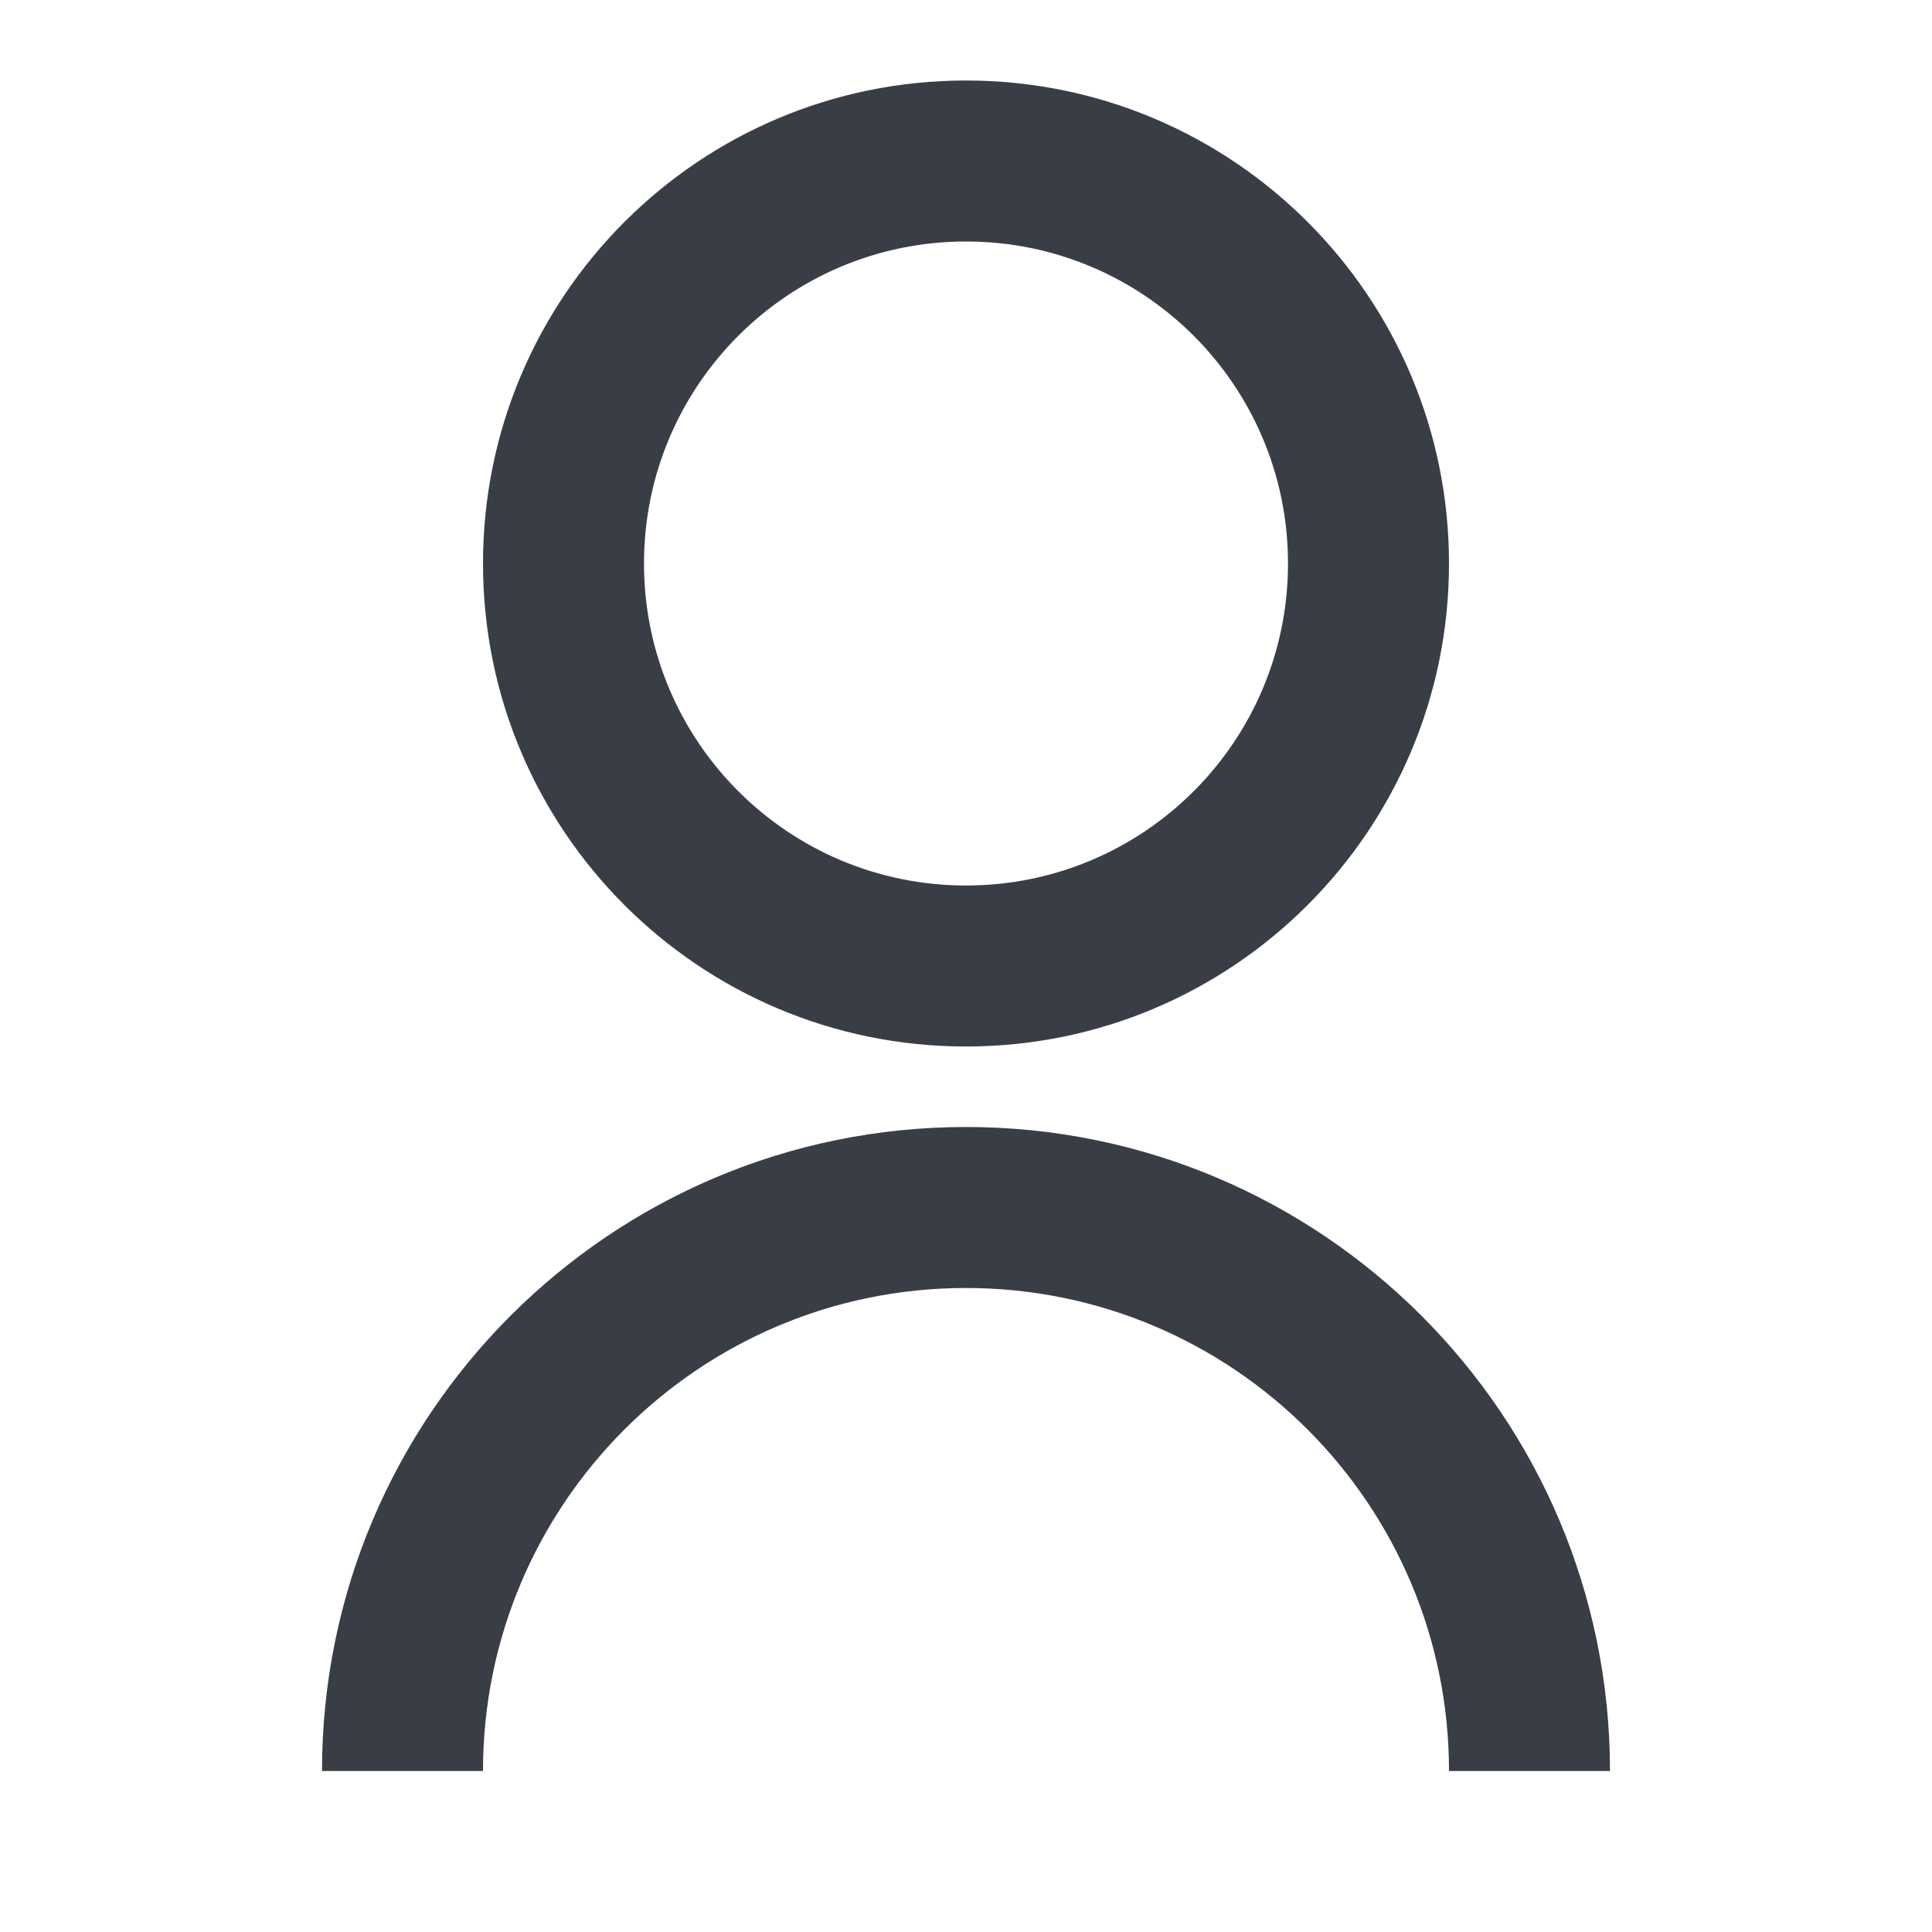
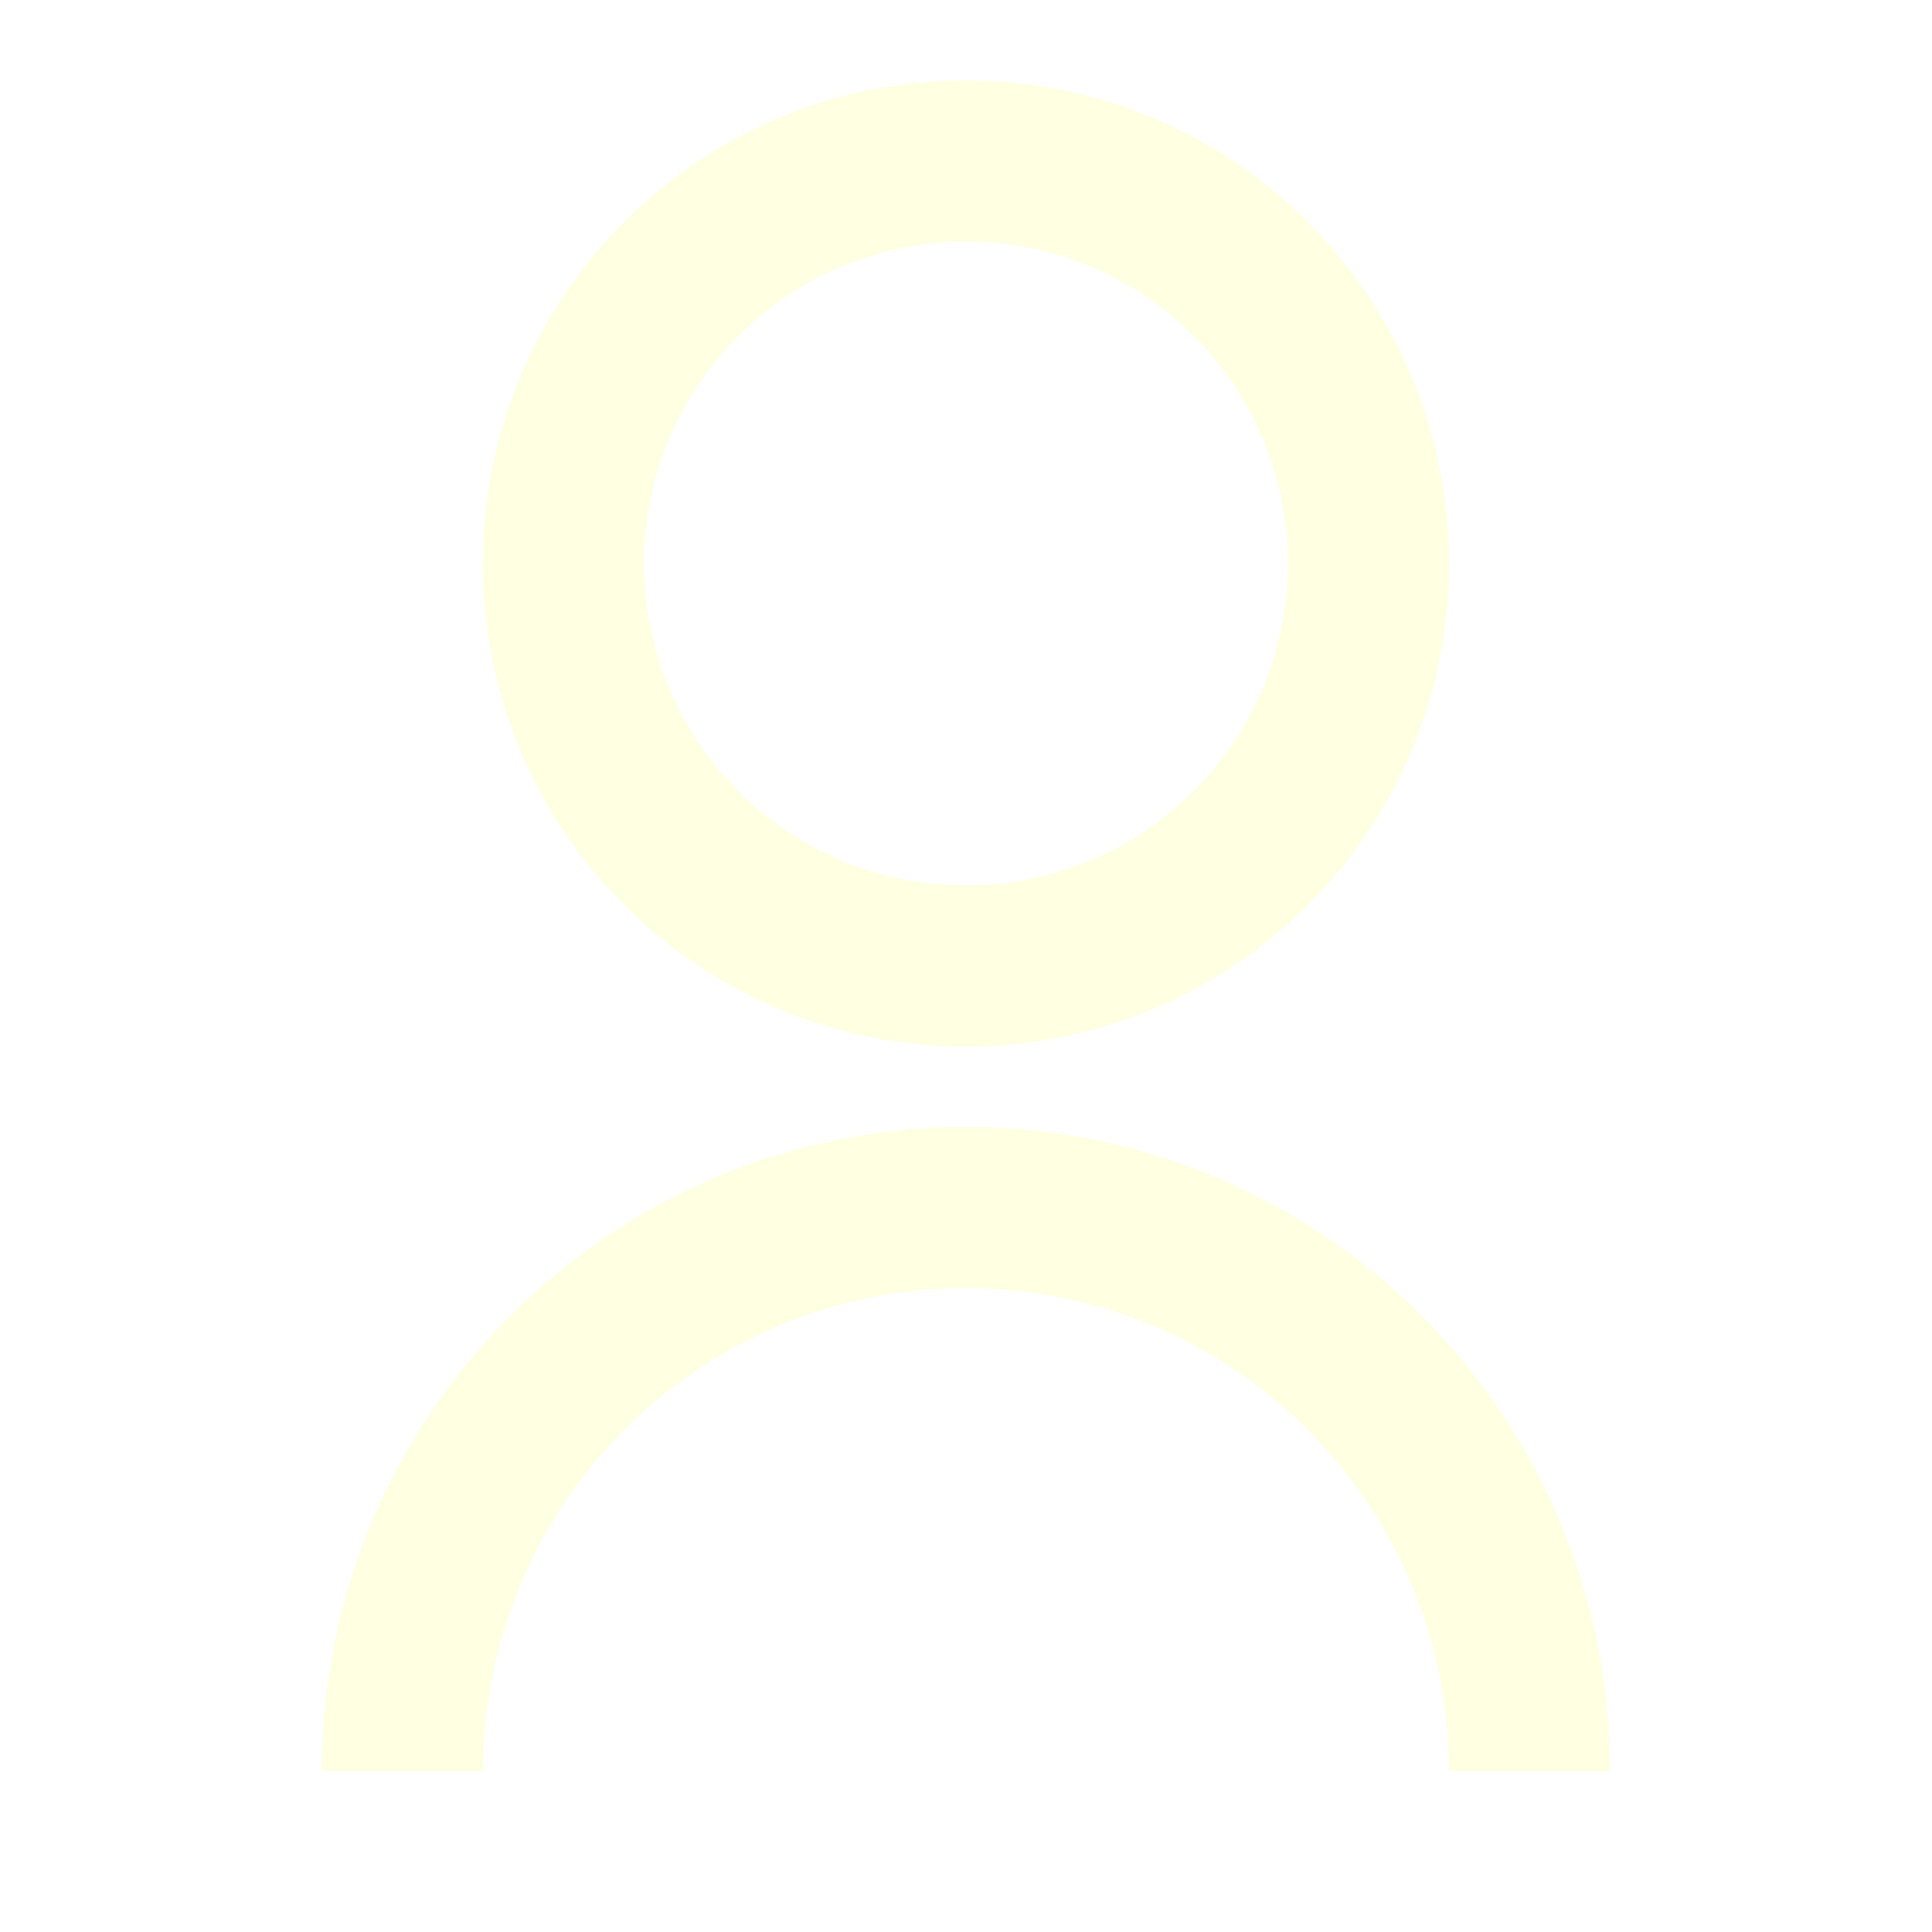
<svg xmlns="http://www.w3.org/2000/svg" viewBox="0 0 24 24" width="12" height="12">
-   <path d="M4 22C4 17.582 7.582 14 12 14C16.418 14 20 17.582 20 22H18C18 18.686 15.314 16 12 16C8.686 16 6 18.686 6 22H4ZM12 13C8.685 13 6 10.315 6 7C6 3.685 8.685 1 12 1C15.315 1 18 3.685 18 7C18 10.315 15.315 13 12 13ZM12 11C14.21 11 16 9.21 16 7C16 4.79 14.21 3 12 3C9.79 3 8 4.79 8 7C8 9.21 9.79 11 12 11Z" fill="rgba(57,62,70,1)" />
+   <path d="M4 22C4 17.582 7.582 14 12 14C16.418 14 20 17.582 20 22H18C18 18.686 15.314 16 12 16C8.686 16 6 18.686 6 22H4ZM12 13C8.685 13 6 10.315 6 7C6 3.685 8.685 1 12 1C15.315 1 18 3.685 18 7C18 10.315 15.315 13 12 13ZM12 11C14.21 11 16 9.21 16 7C16 4.79 14.21 3 12 3C9.79 3 8 4.79 8 7C8 9.21 9.79 11 12 11Z" fill="rgba(255,255,225,1)" />
</svg>
